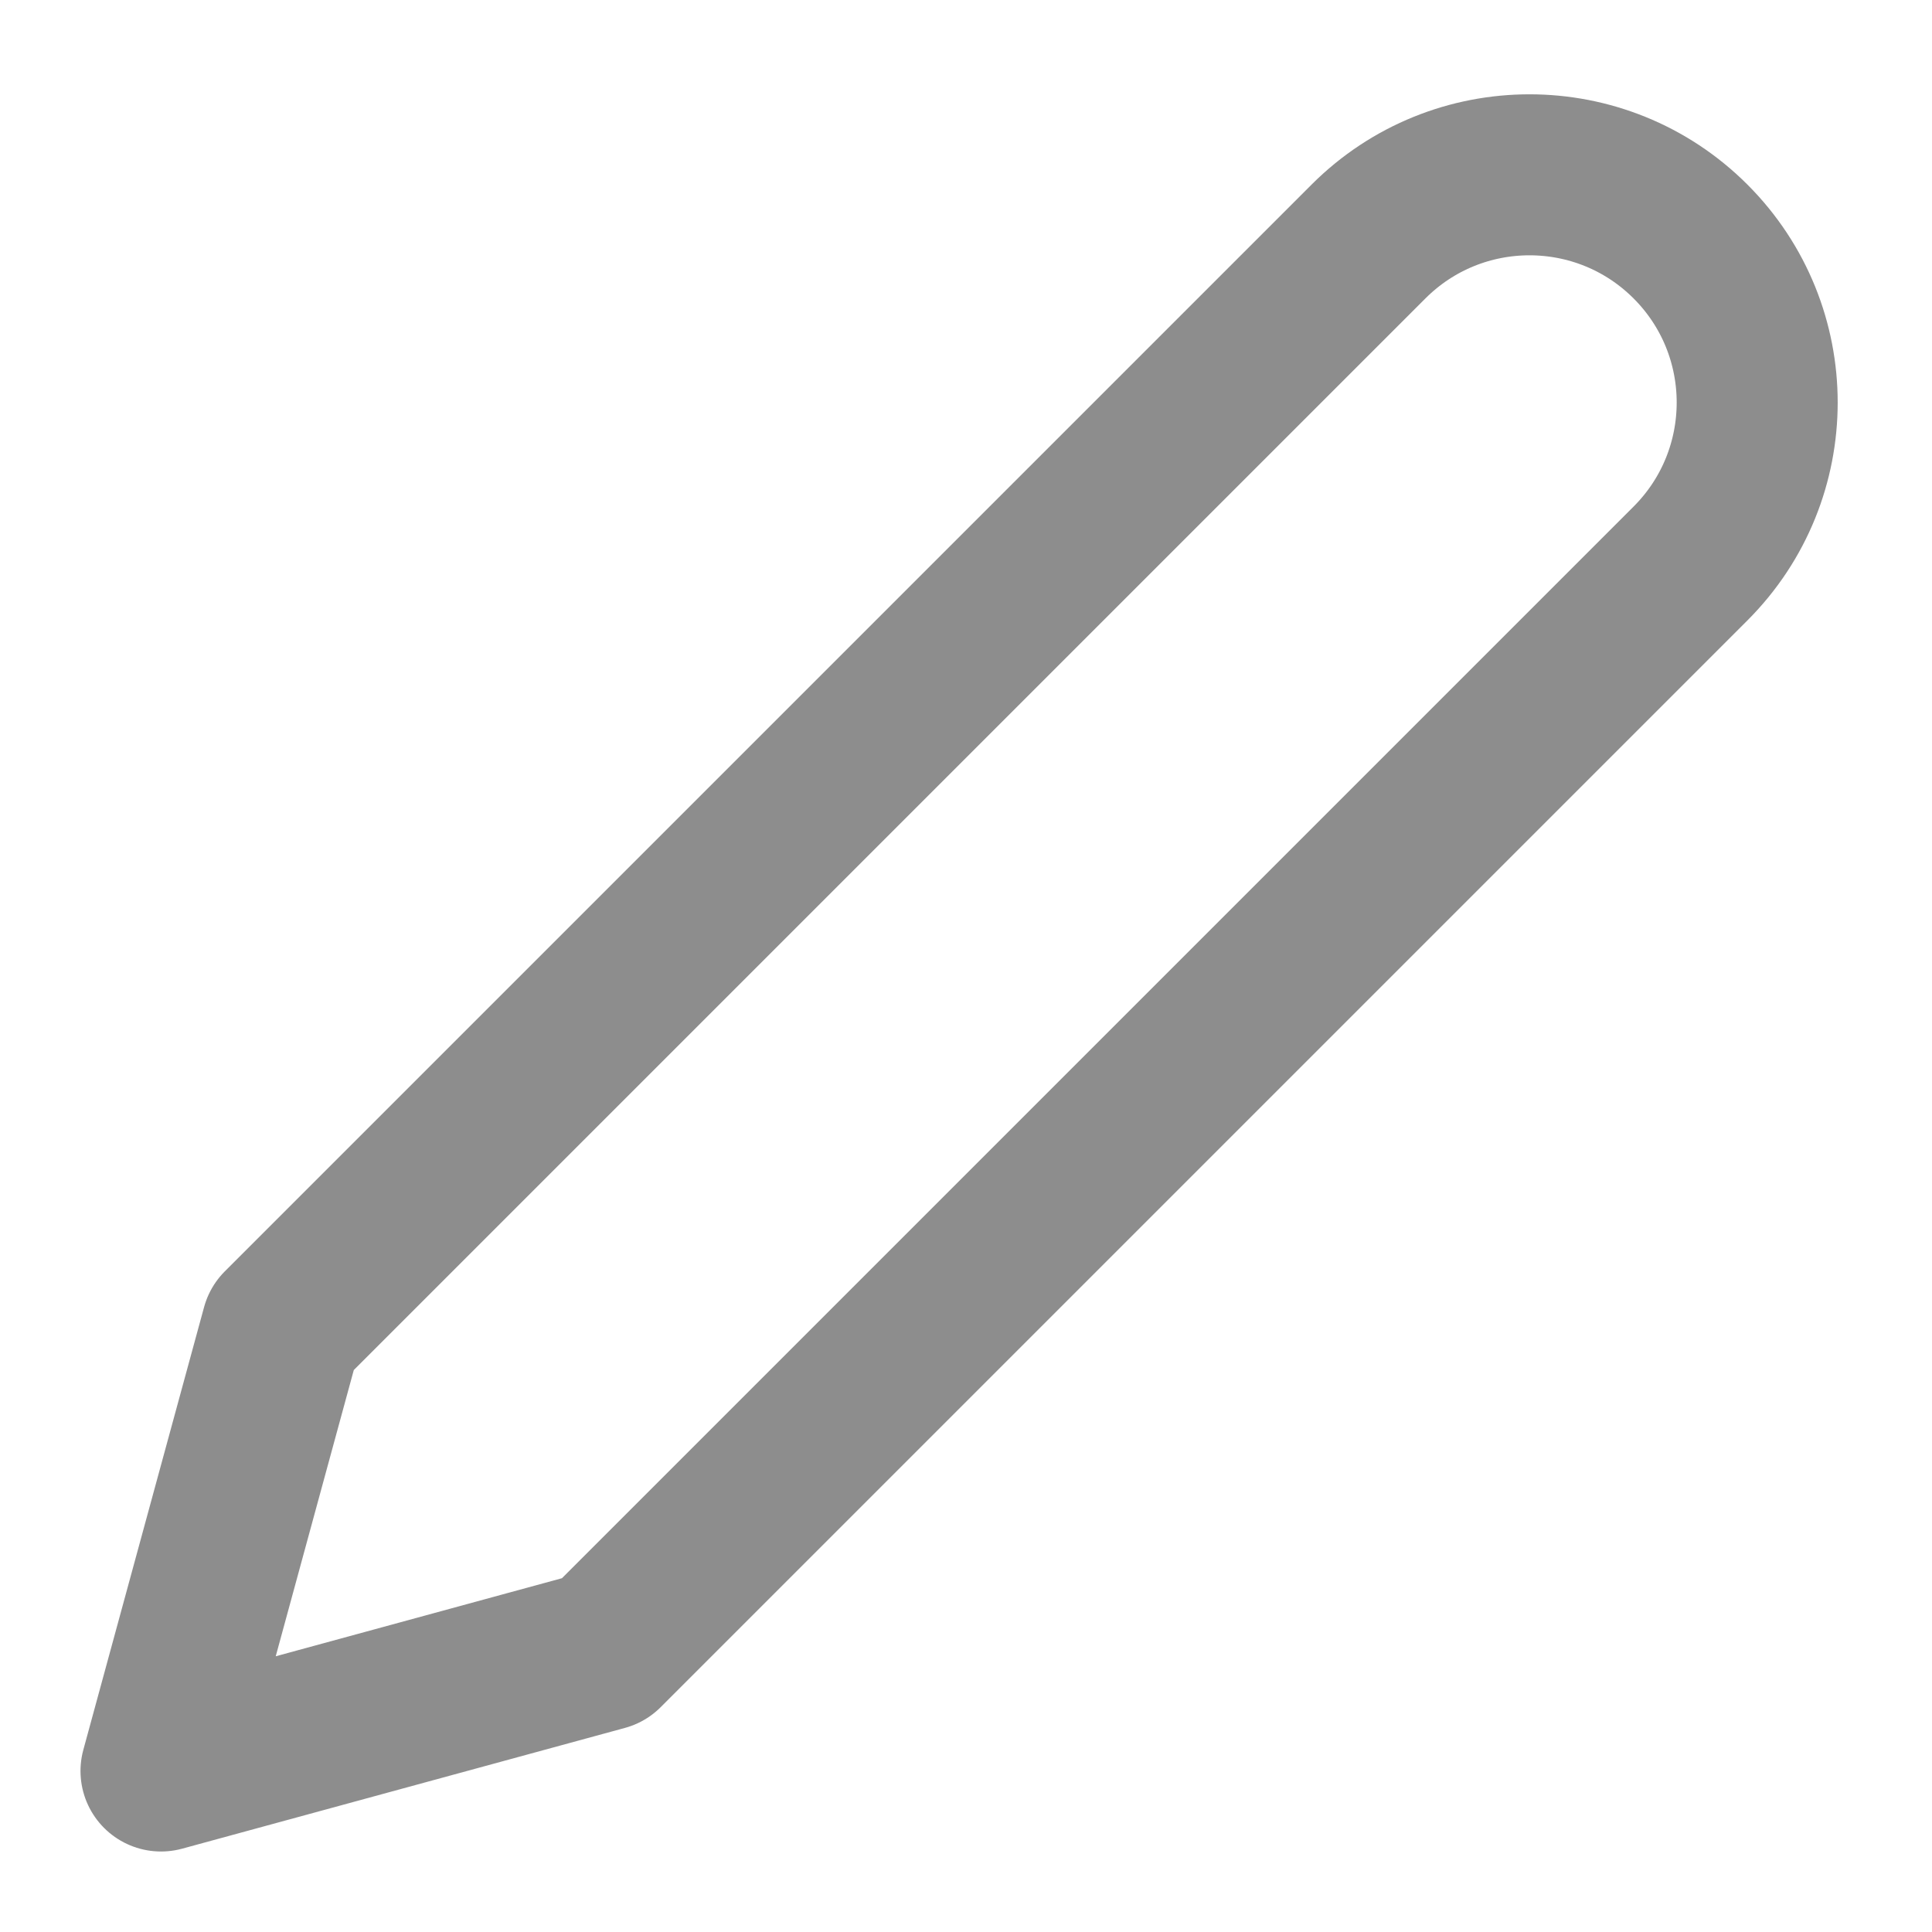
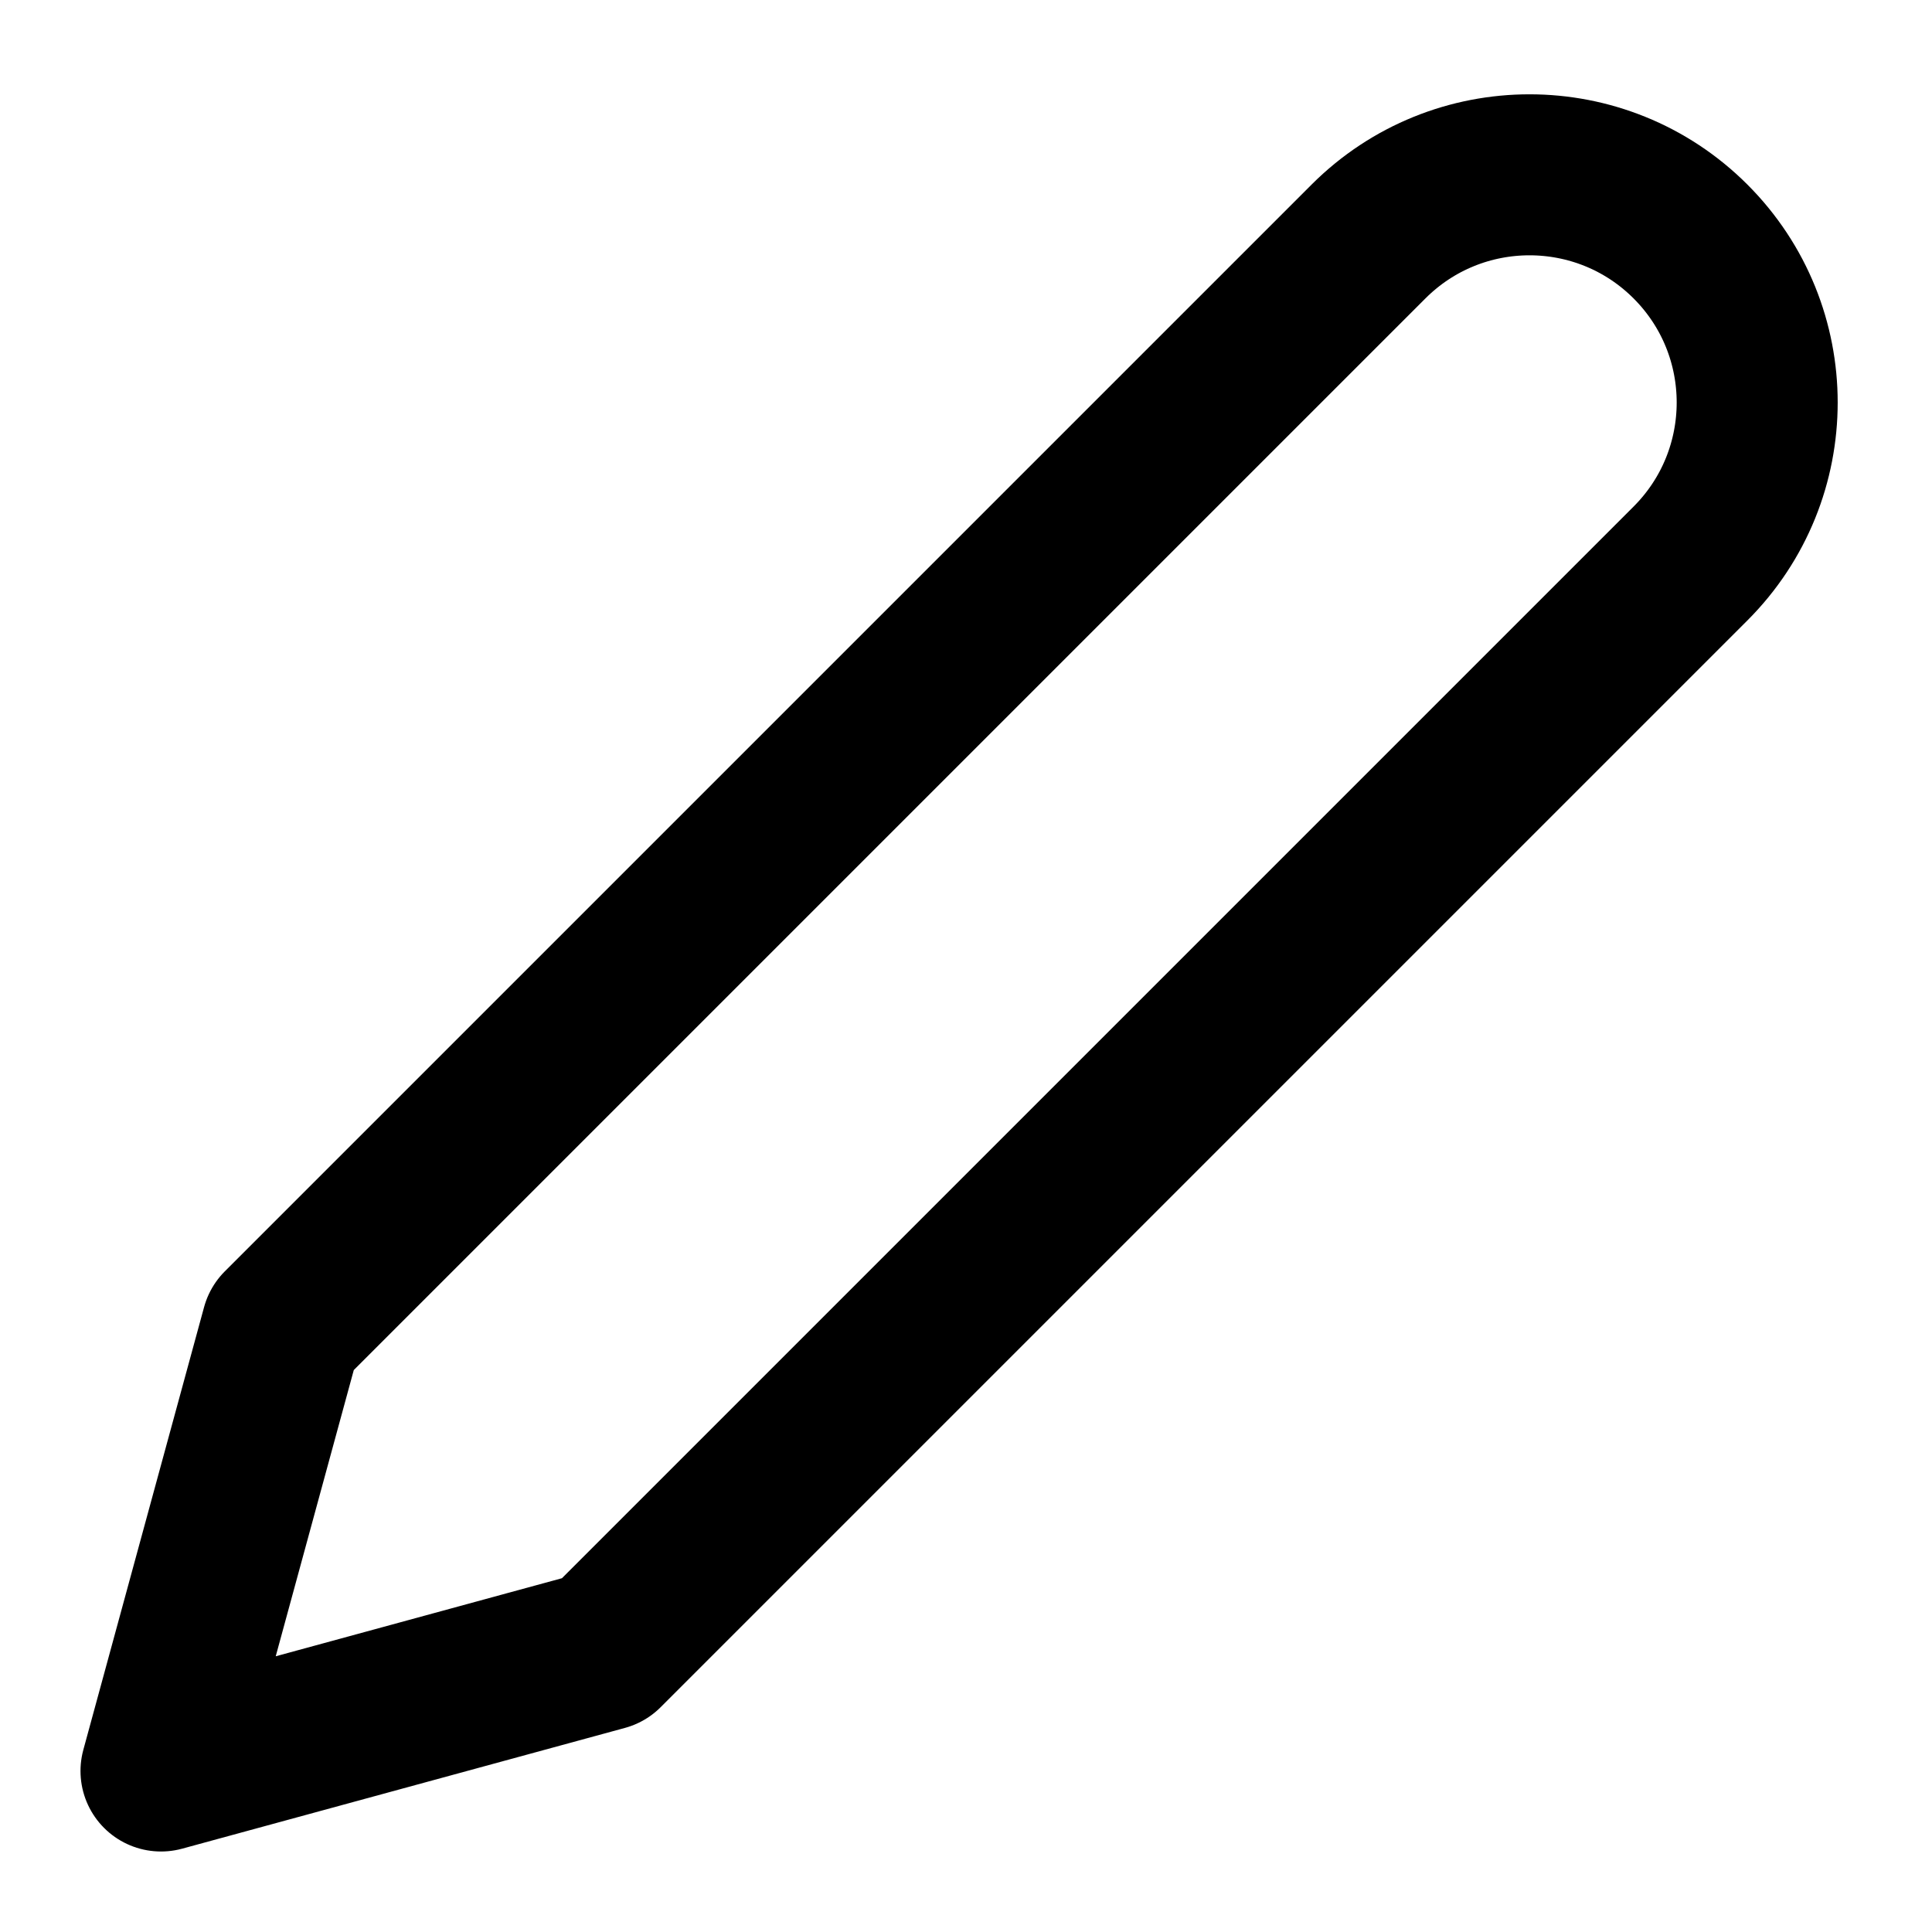
- <svg xmlns="http://www.w3.org/2000/svg" width="24" height="24" viewBox="0 0 24 24" fill="none" stroke="#8d8d8d" stroke-width="2" stroke-linecap="round" stroke-linejoin="round" class="feather feather-edit-2">
+ <svg xmlns="http://www.w3.org/2000/svg" width="24" height="24" viewBox="0 0 24 24" fill="none" stroke="#000000" stroke-width="2" stroke-linecap="round" stroke-linejoin="round" class="feather feather-edit-2">
  <path d="M17 3a2.828 2.828 0 1 1 4 4L7.5 20.5 2 22l1.5-5.5L17 3z" />
</svg>
